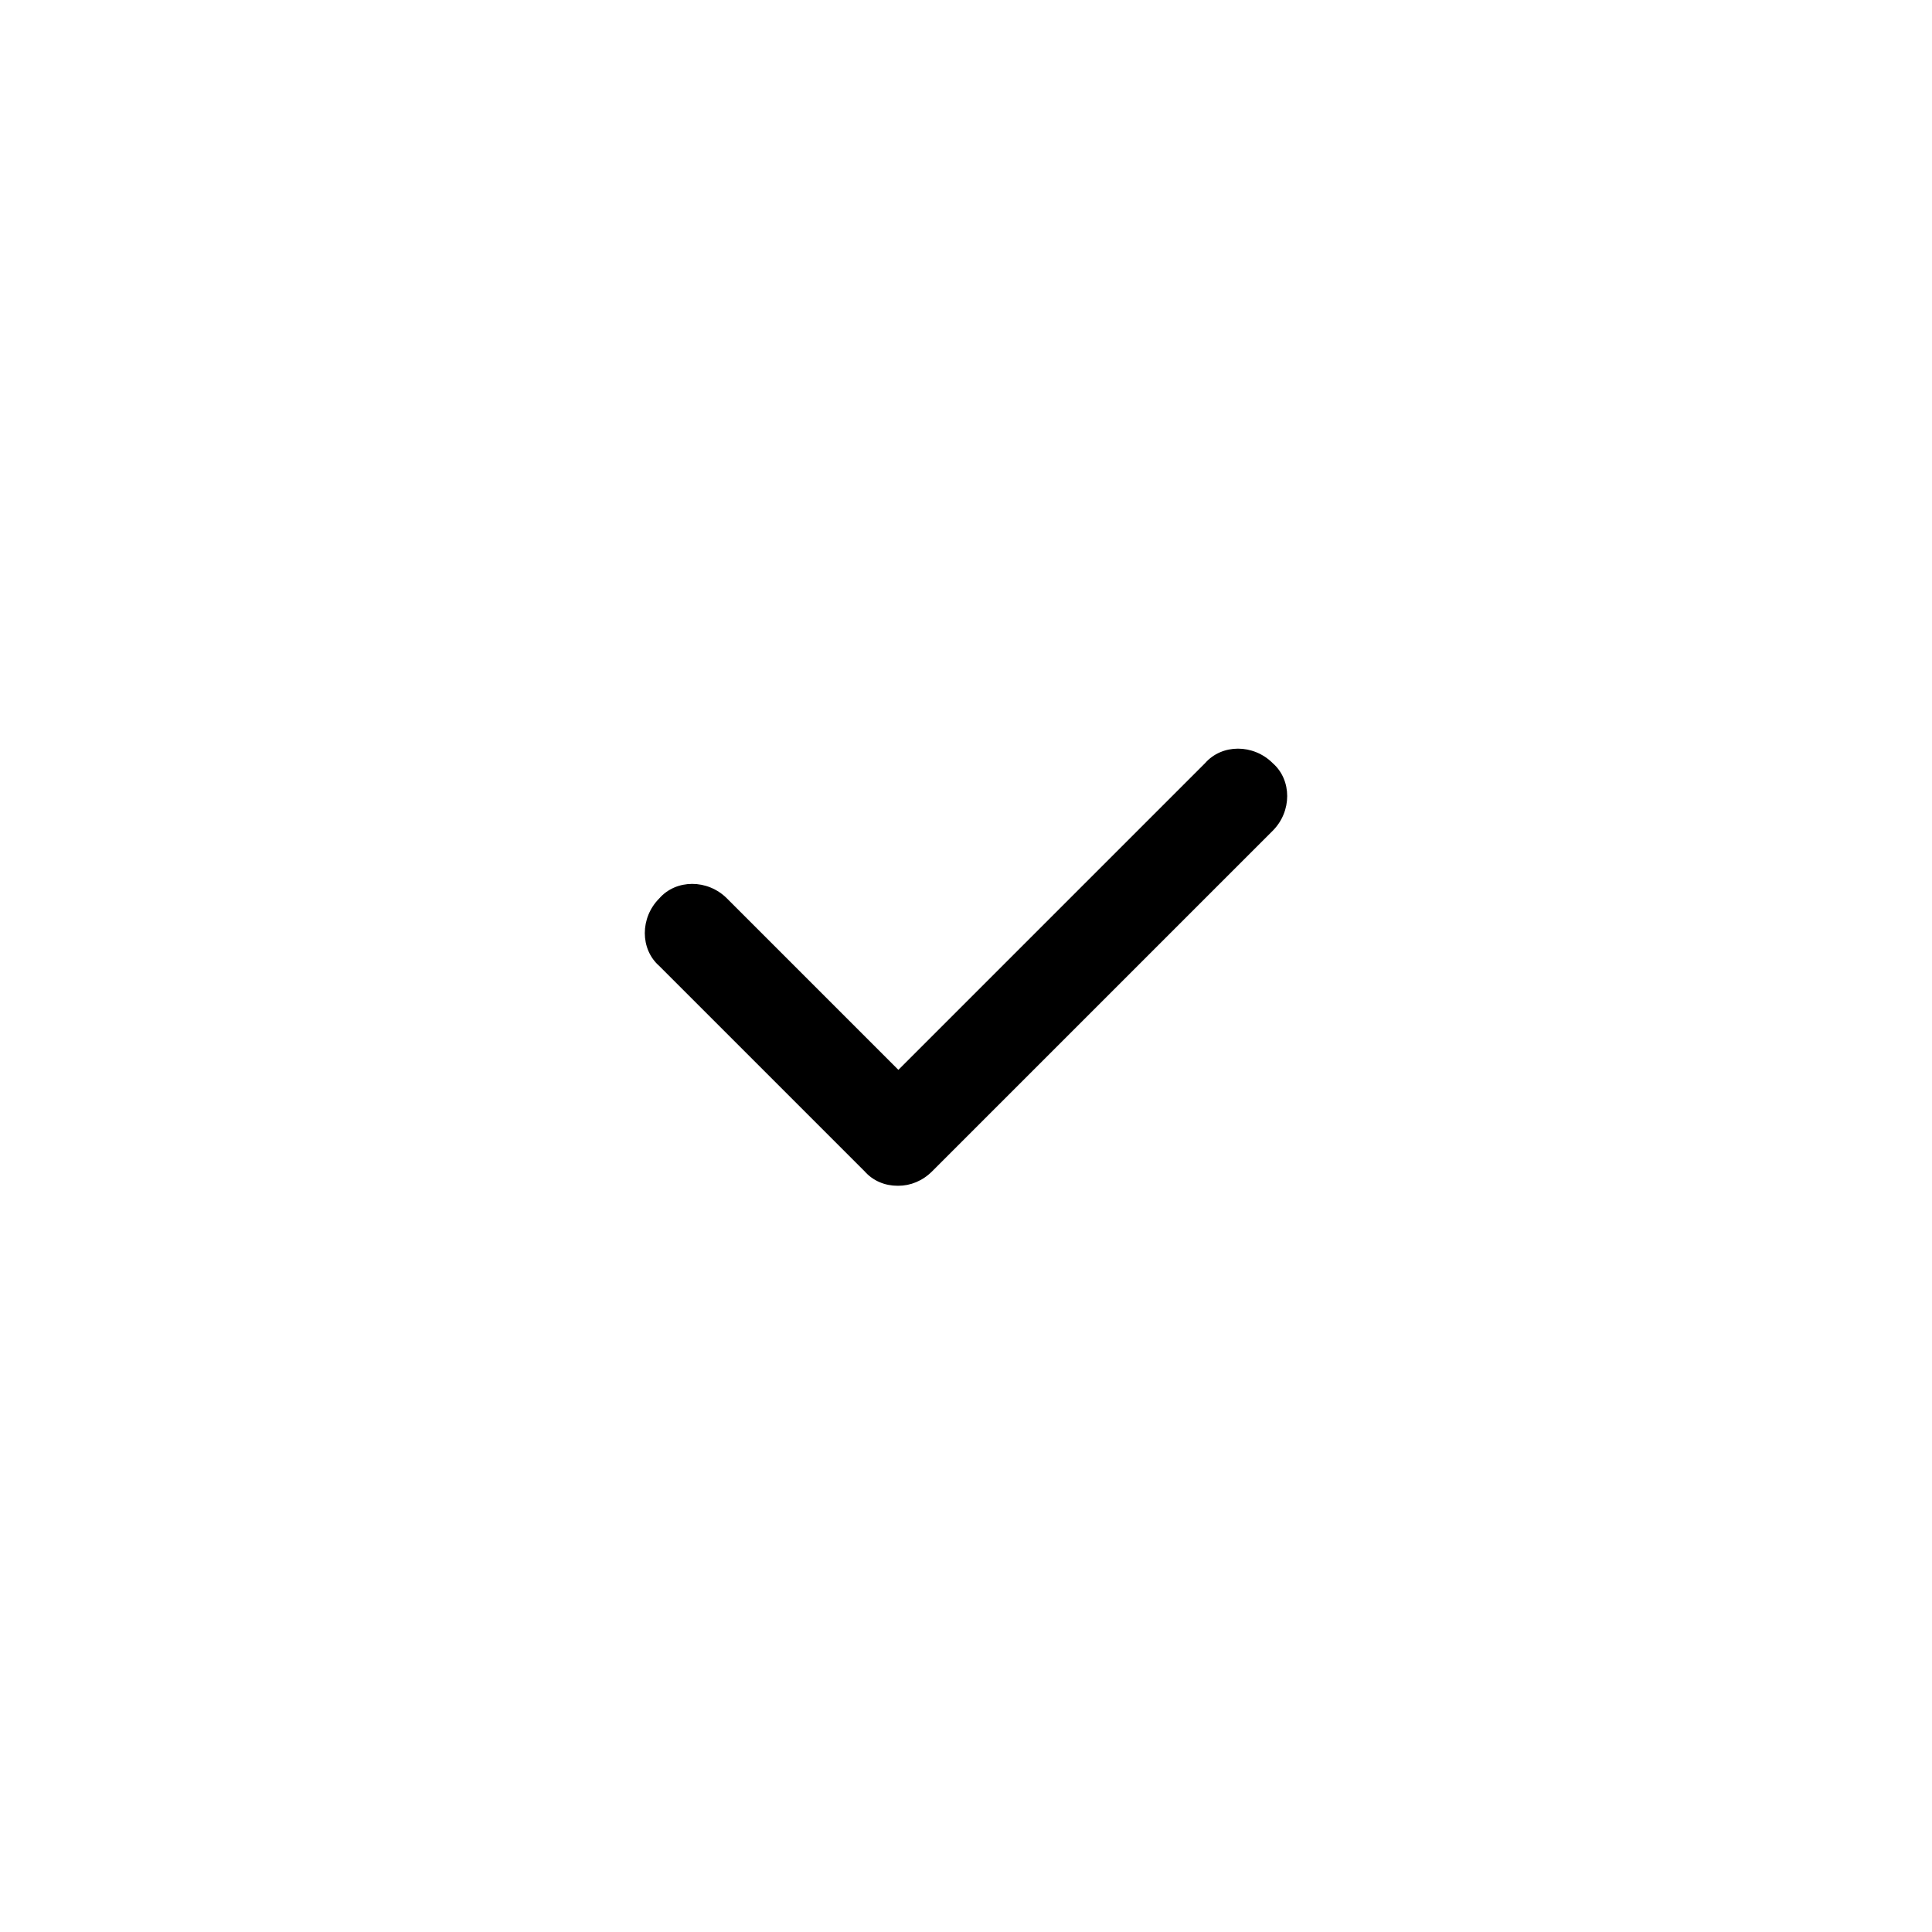
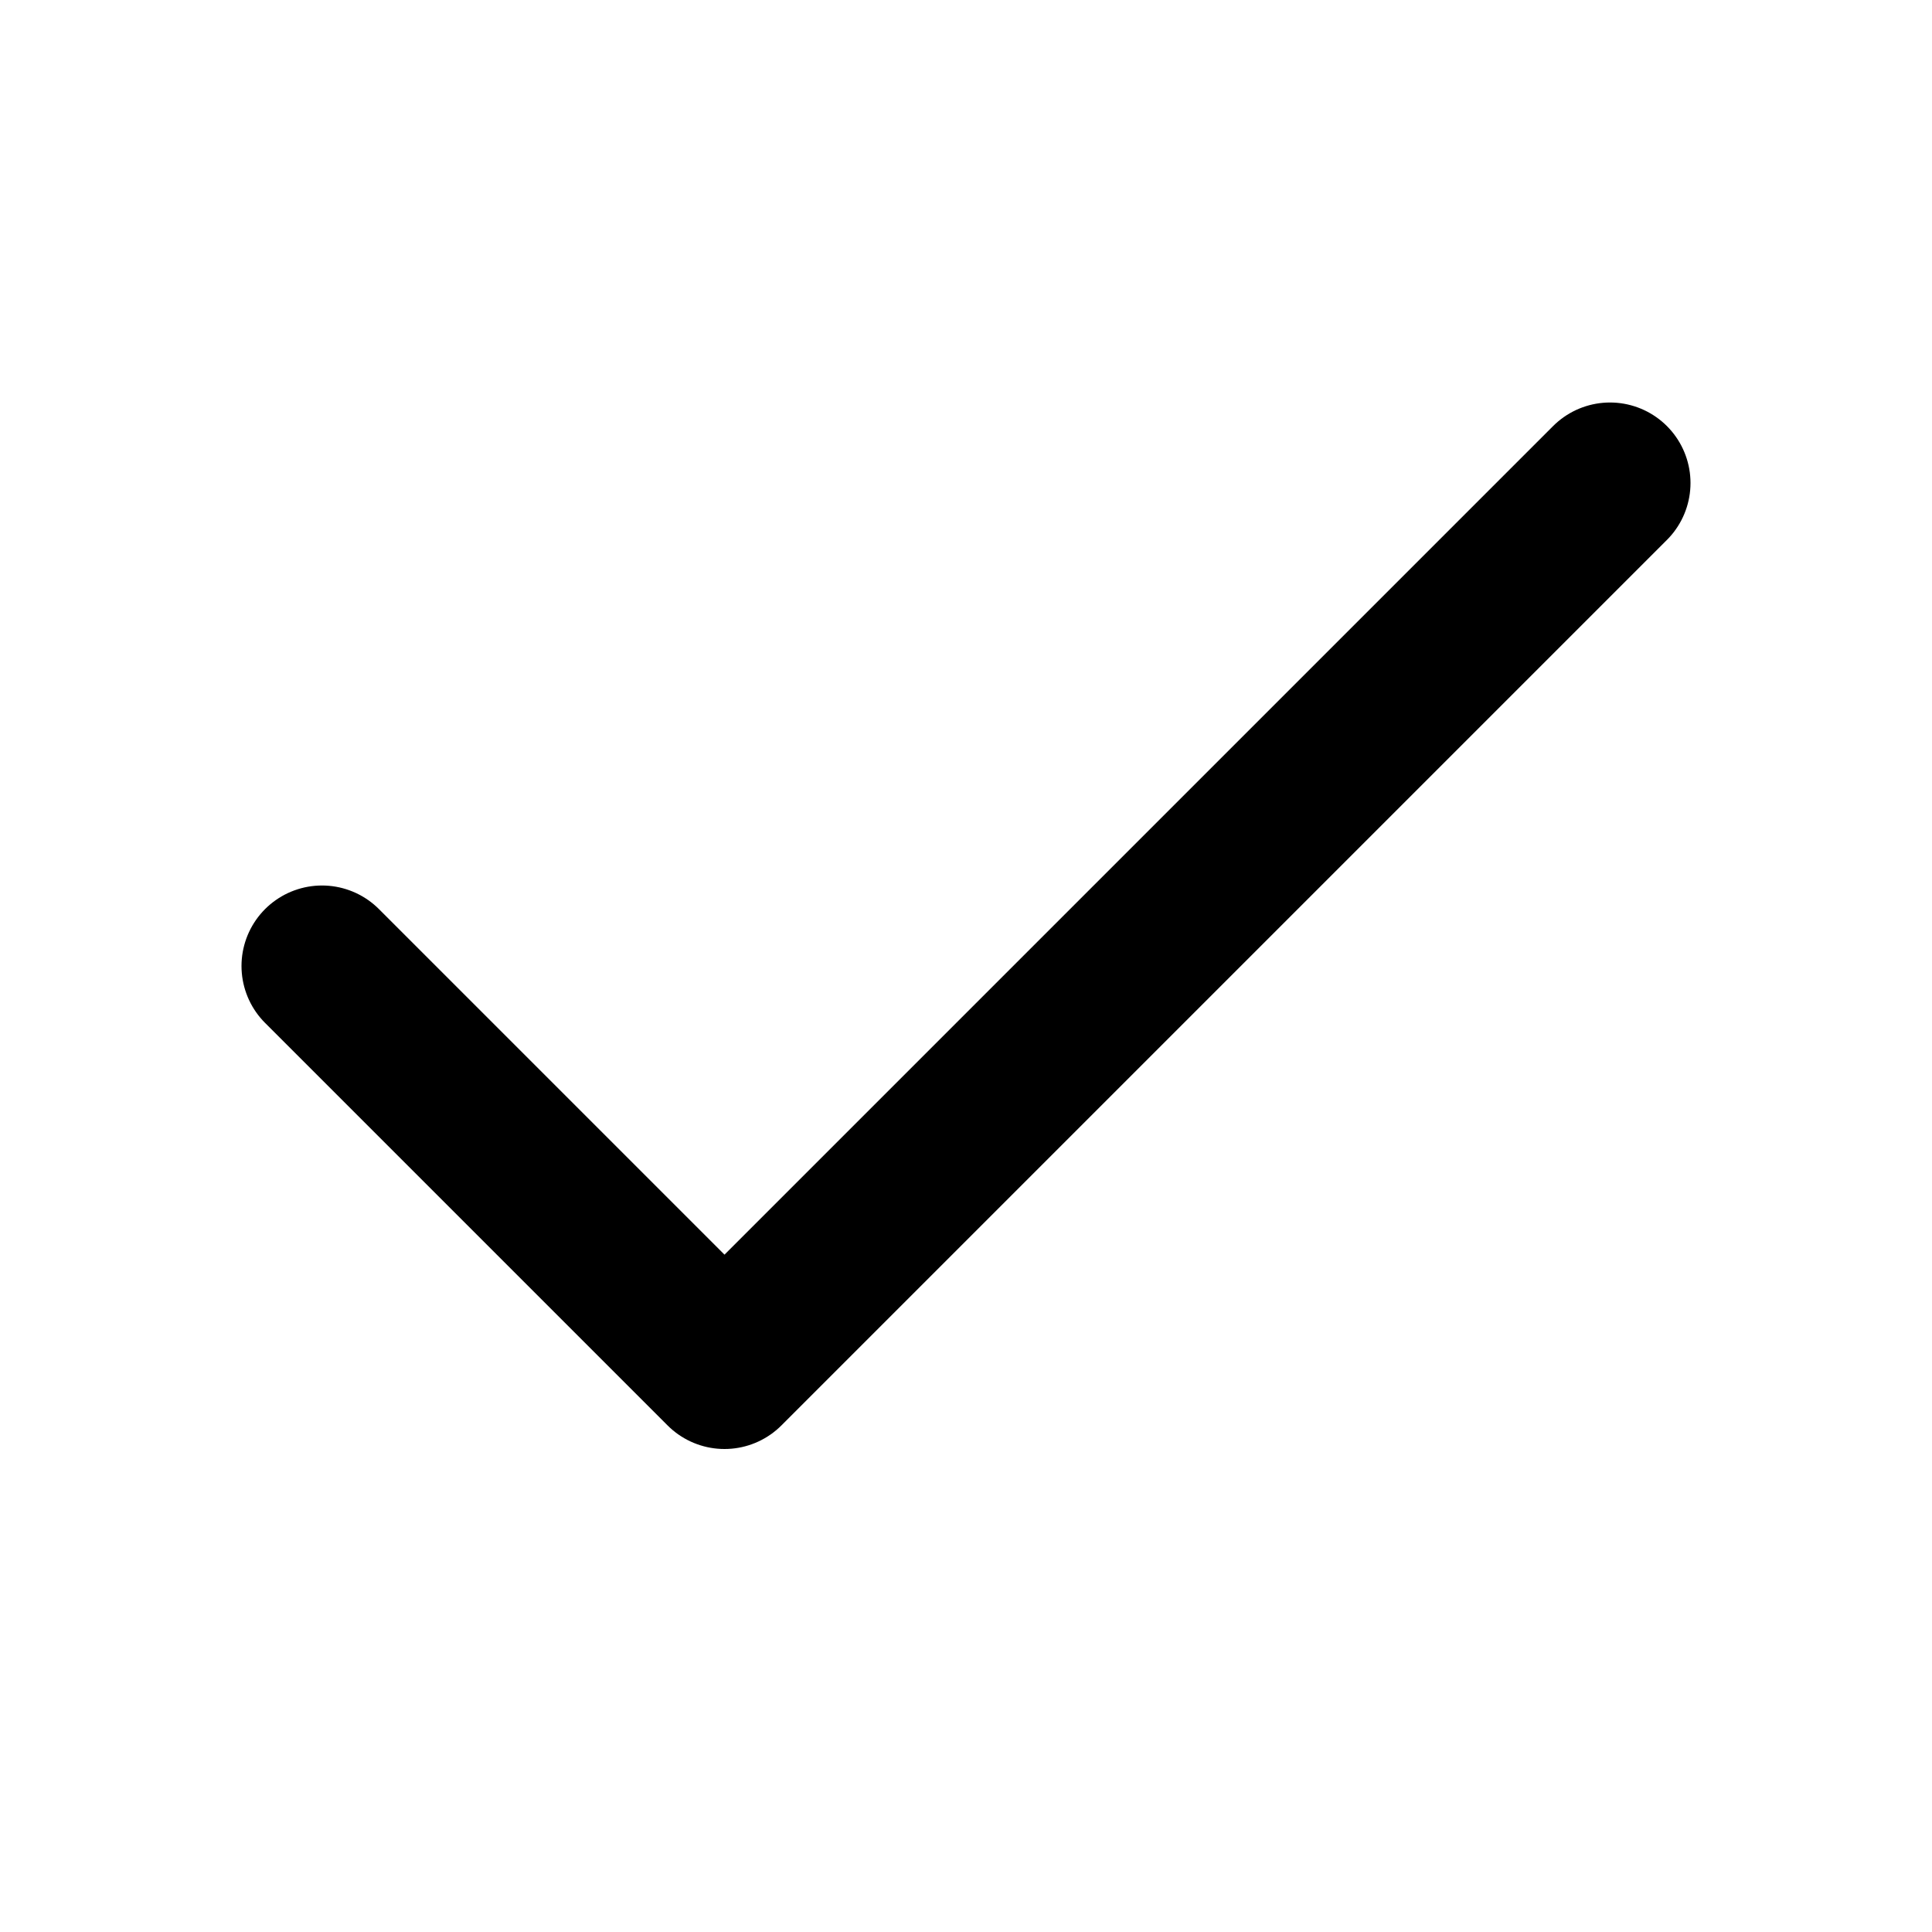
- <svg xmlns="http://www.w3.org/2000/svg" width="80" height="80" viewBox="0 0 80 80">
-   <path d="M35.8 48.5c.8.8 2 .8 2.8 0l14.1-14.1c.8-.8.8-2.1 0-2.8-.8-.8-2.1-.8-2.8 0L35.8 45.7c-.8.7-.8 2 0 2.8zm2.8 0c.8-.8.8-2 0-2.8l-8.5-8.5c-.8-.8-2.1-.8-2.8 0-.8.8-.8 2.1 0 2.8l8.5 8.5c.7.8 2 .8 2.8 0z" />
+ <svg xmlns="http://www.w3.org/2000/svg" width="24" height="24" viewBox="0 0 24 24" fill="none" stroke="currentColor" stroke-width="2" stroke-linecap="round" stroke-linejoin="round" class="feather feather-check">
+   <polyline points="20 6 9 17 4 12" />
</svg>
